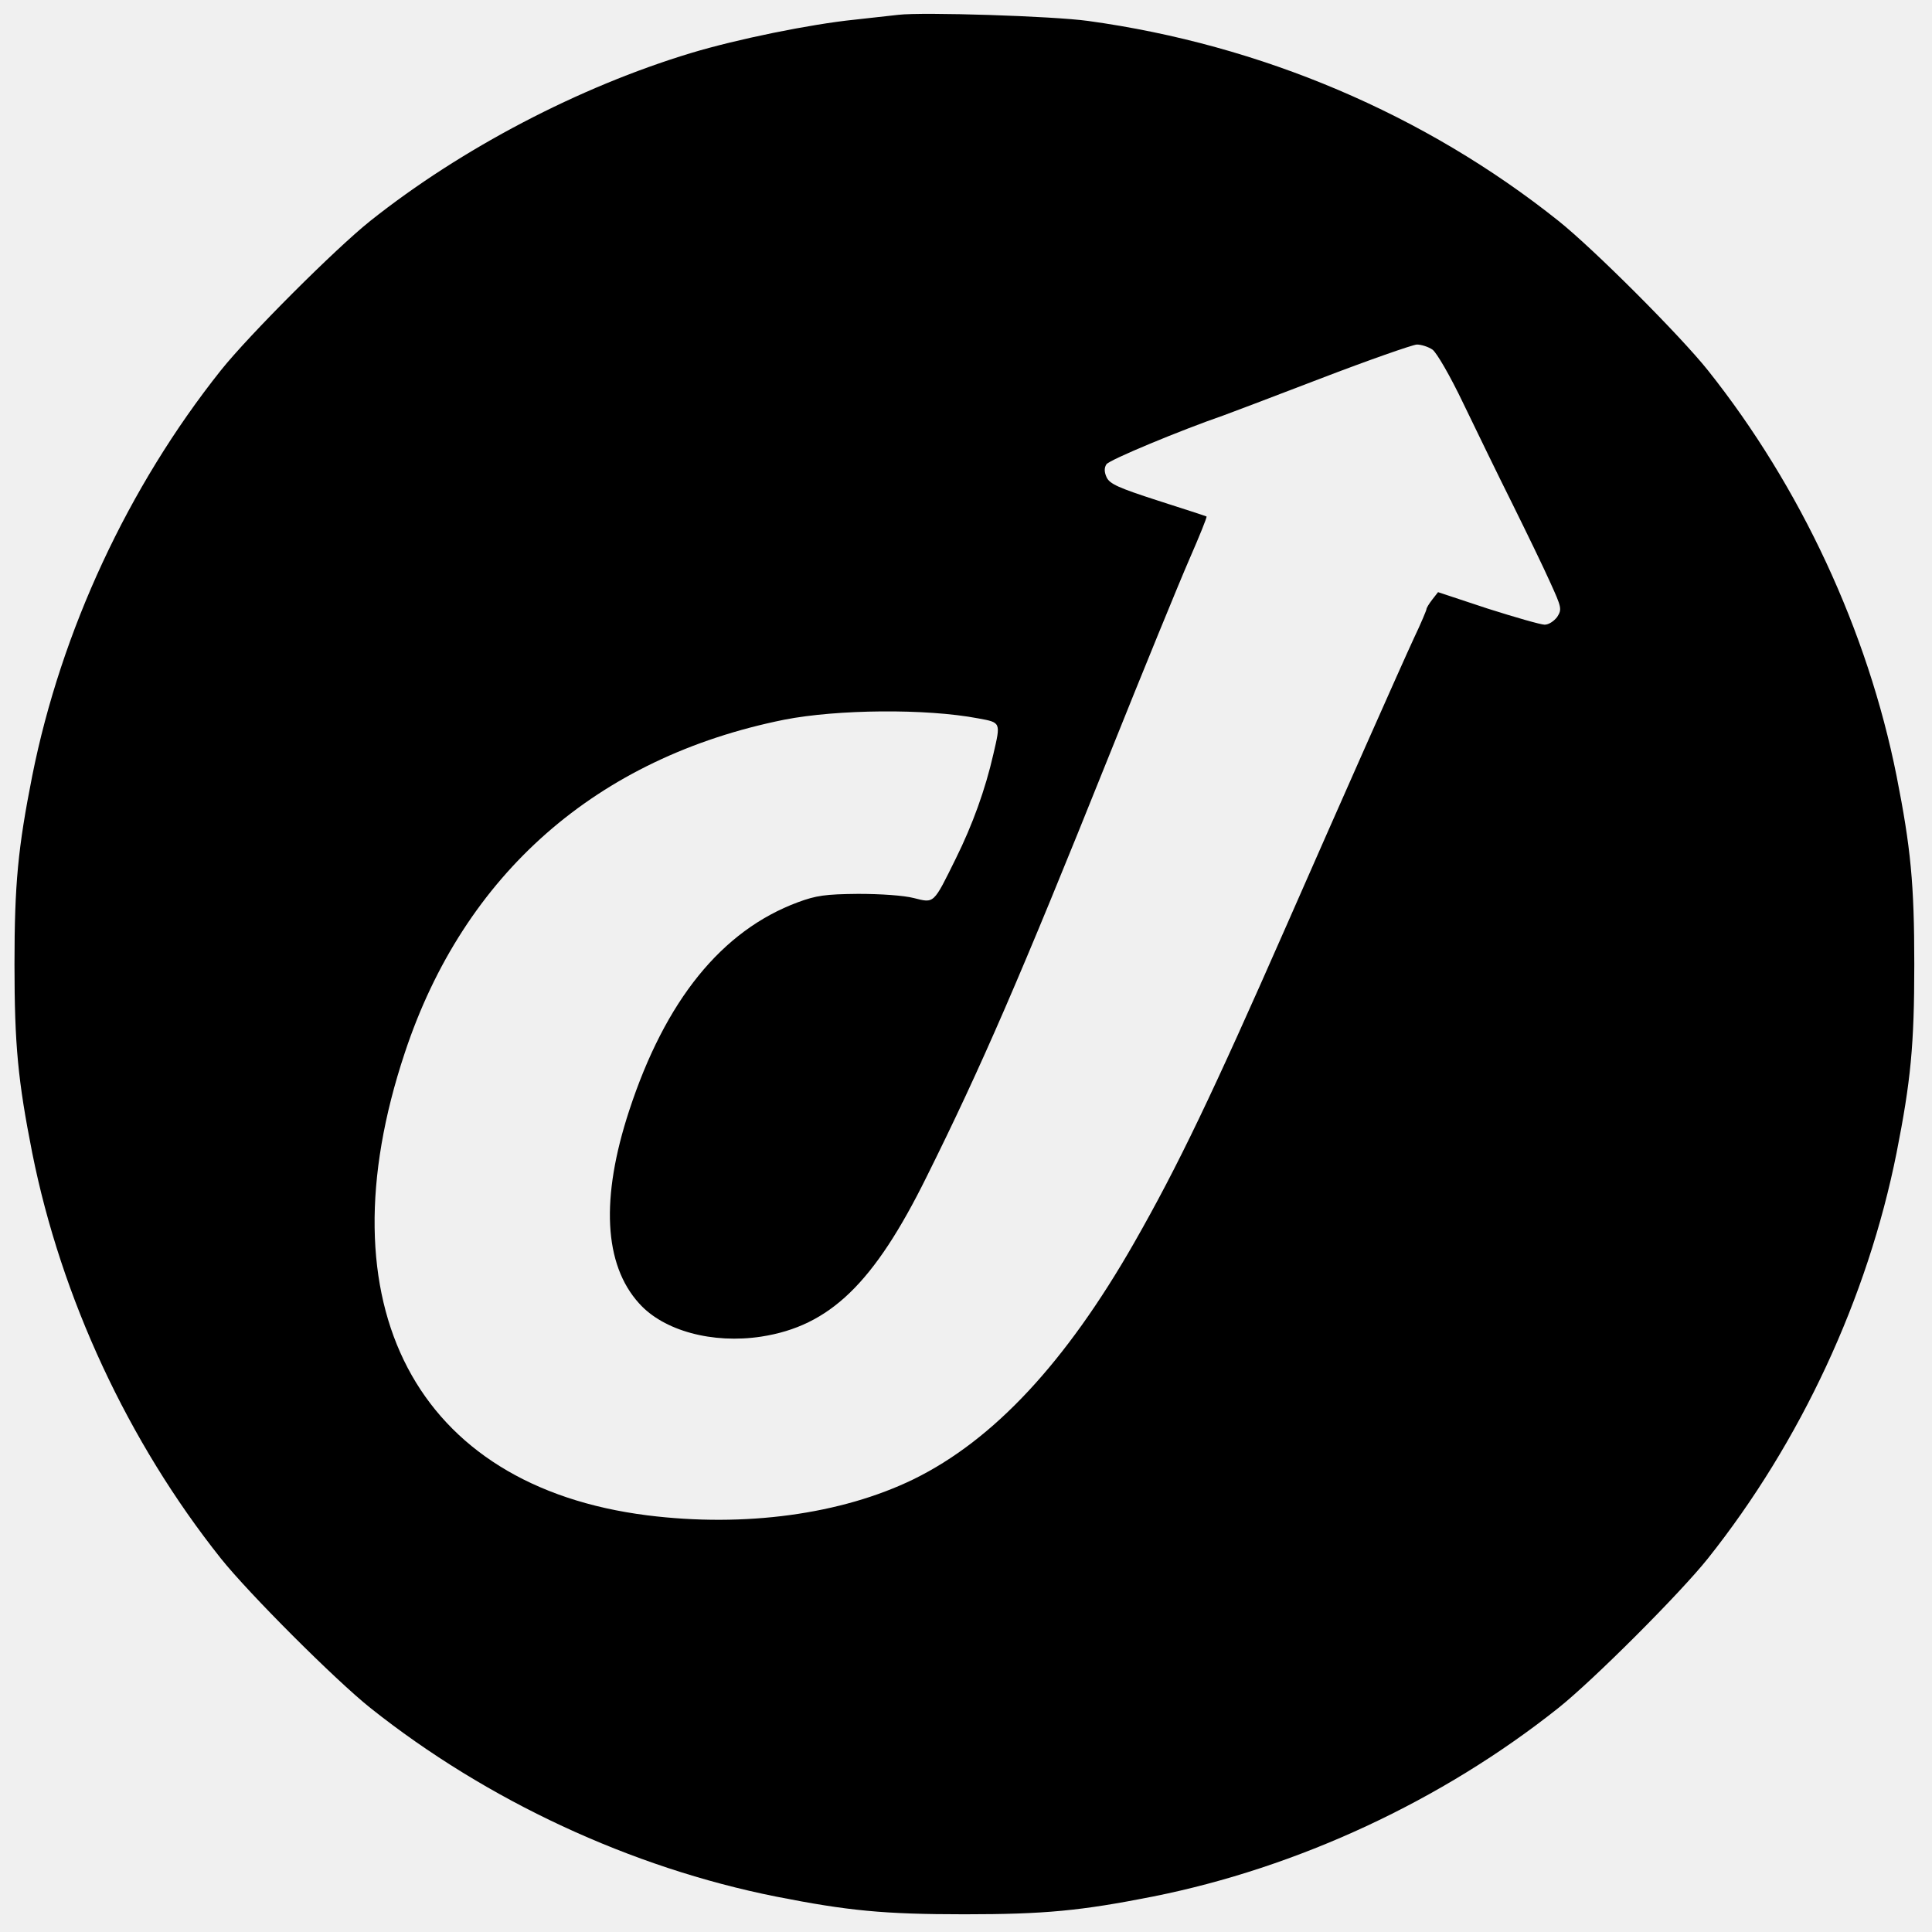
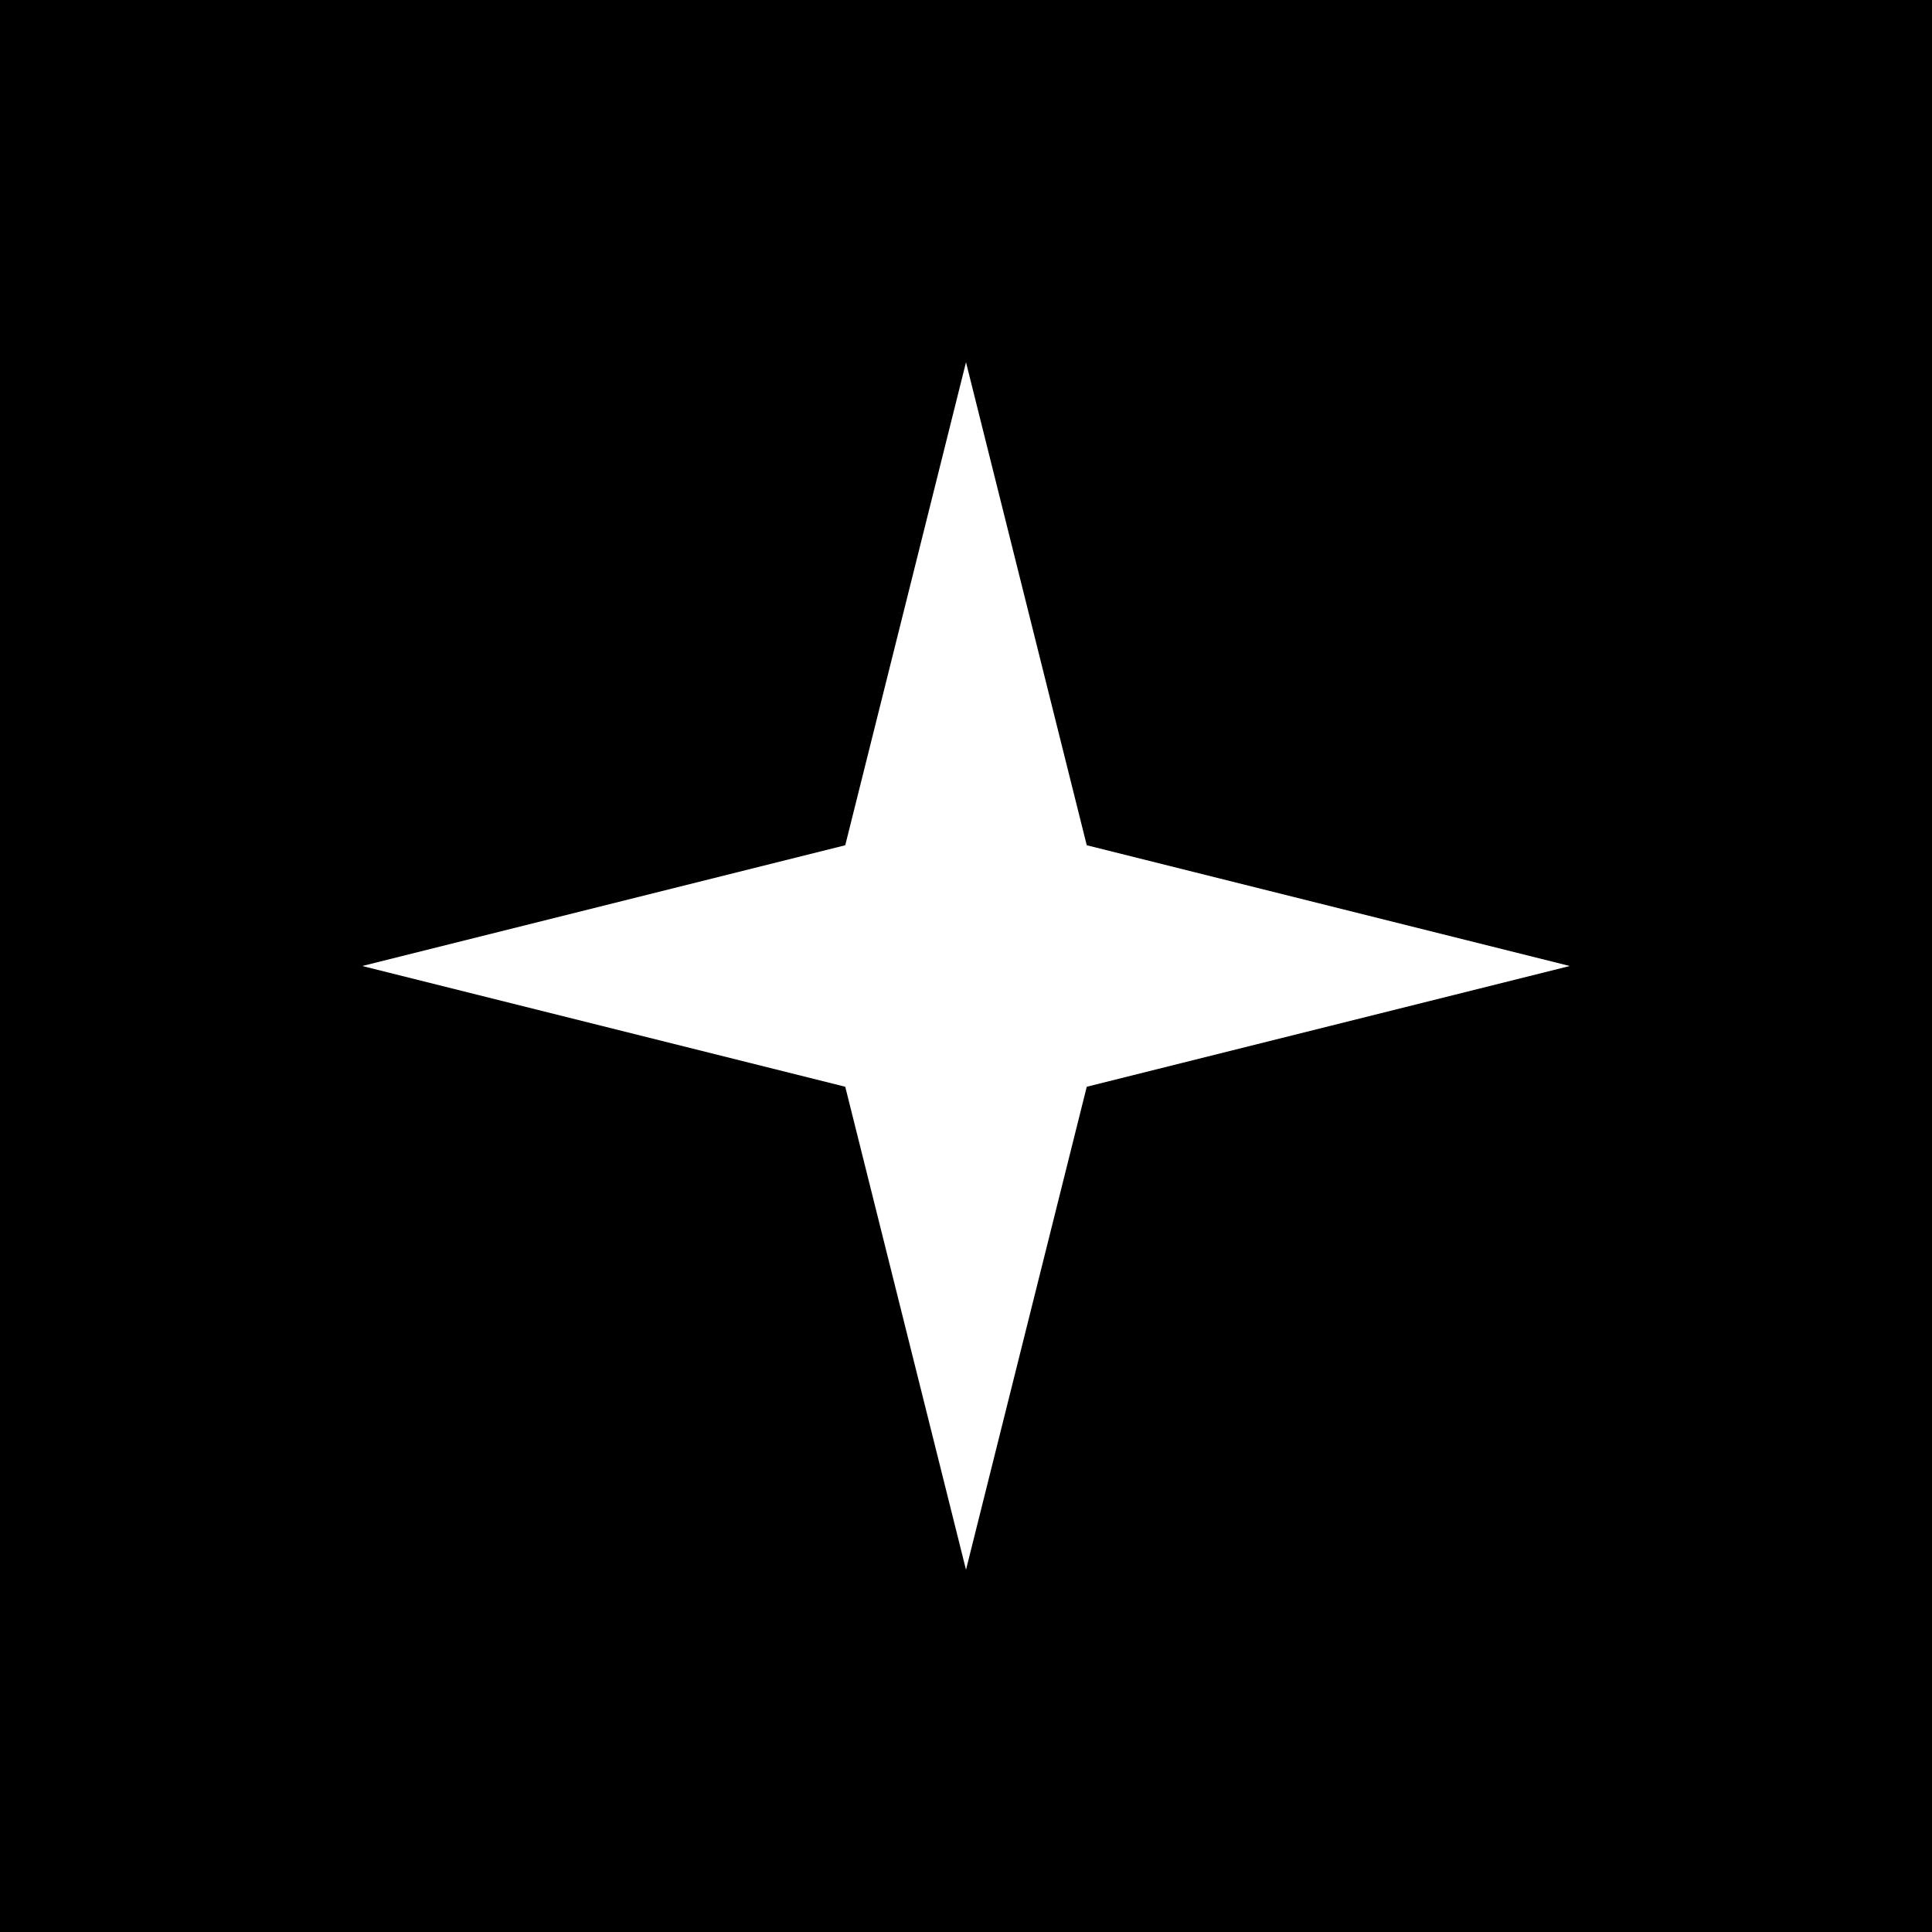
- <svg xmlns="http://www.w3.org/2000/svg" version="1.0" width="600pt" height="600pt" viewBox="0 0 600 600" preserveAspectRatio="xMidYMid meet">
-   <g transform="translate(0,600) scale(0.1,-0.1)" fill="#000000" stroke="none">
-     <path d="M2790 5954 c-19 -2 -80 -9 -135 -15 -138 -14 -368 -61 -510 -104 -347 -105 -712 -296 -995 -521 -109 -87 -377 -355 -464 -464 -288 -362 -496 -809 -586 -1260 -44 -223 -55 -334 -55 -585 0 -251 11 -362 55 -585 90 -451 298 -898 586 -1260 87 -109 355 -377 464 -464 362 -288 809 -496 1260 -586 223 -44 334 -55 585 -55 251 0 362 11 585 55 451 90 898 298 1260 586 109 87 377 355 464 464 288 362 496 809 586 1260 44 223 55 334 55 585 0 251 -11 362 -55 585 -90 451 -298 898 -586 1260 -87 109 -355 377 -464 464 -415 331 -923 547 -1461 621 -108 15 -512 28 -589 19z m1659 -1040 c13 -10 54 -80 96 -168 40 -83 108 -223 152 -311 44 -89 97 -198 117 -243 36 -79 37 -84 22 -108 -10 -13 -26 -24 -39 -24 -12 0 -92 23 -177 50 l-154 51 -18 -23 c-10 -13 -18 -26 -18 -30 0 -3 -17 -44 -39 -90 -39 -84 -233 -522 -396 -893 -230 -523 -336 -745 -473 -985 -212 -371 -436 -612 -685 -734 -224 -109 -524 -150 -827 -112 -719 91 -1014 652 -753 1436 184 556 597 918 1179 1035 164 32 439 35 602 4 71 -13 70 -12 47 -111 -25 -110 -65 -220 -116 -323 -71 -144 -67 -140 -131 -124 -31 8 -102 13 -173 13 -102 -1 -130 -5 -187 -26 -237 -88 -412 -305 -524 -647 -89 -271 -79 -478 31 -599 76 -85 228 -126 379 -103 213 33 350 165 514 497 169 340 290 618 565 1304 107 267 220 543 251 614 31 71 55 130 53 132 -1 1 -69 23 -150 49 -124 40 -150 52 -160 72 -8 17 -8 30 -1 41 9 14 231 106 364 152 14 5 149 56 300 114 151 58 286 105 300 106 14 0 36 -7 49 -16z" />
-   </g>
+ <svg xmlns="http://www.w3.org/2000/svg" width="16" height="16" viewBox="0 0 16 16" fill="none">
+   <rect width="16" height="16" fill="black" />
+   <path d="M3 8L7 7L8 3L9 7L13 8L9 9L8 13L7 9L3 8Z" fill="white" />
</svg>
